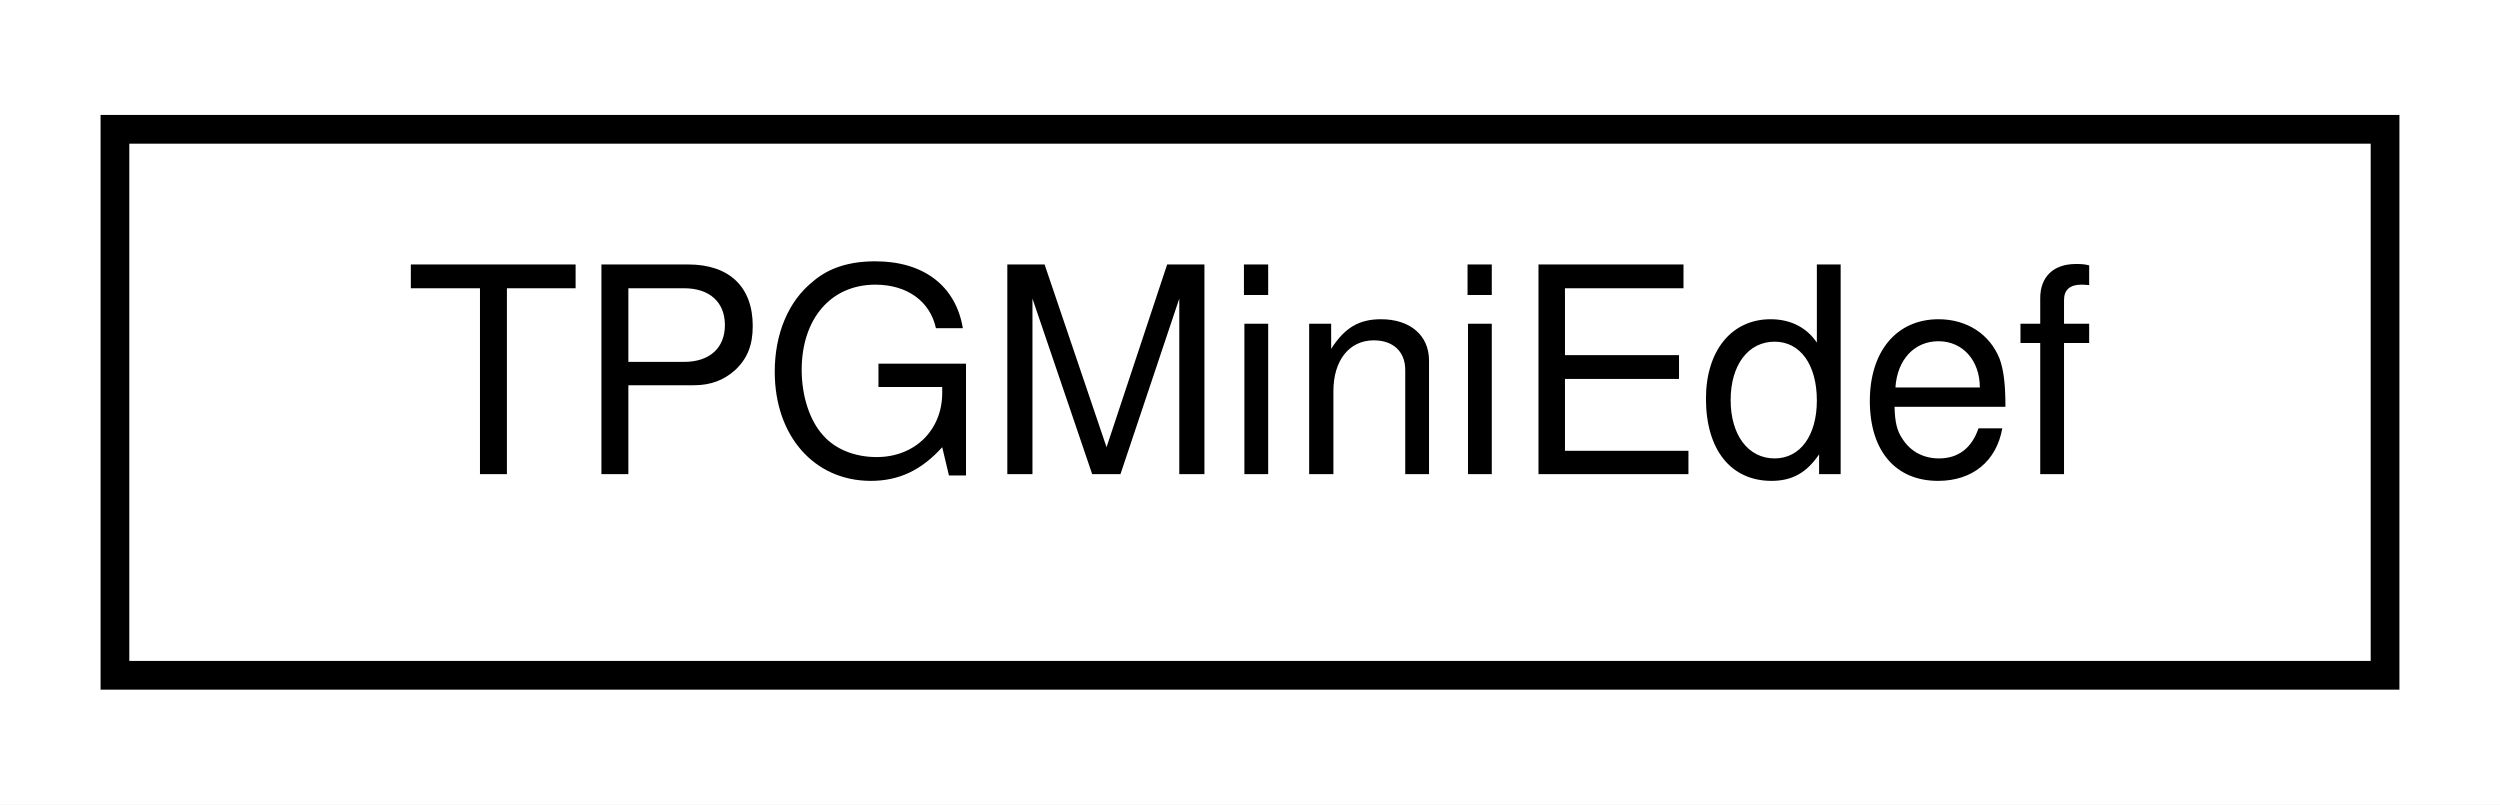
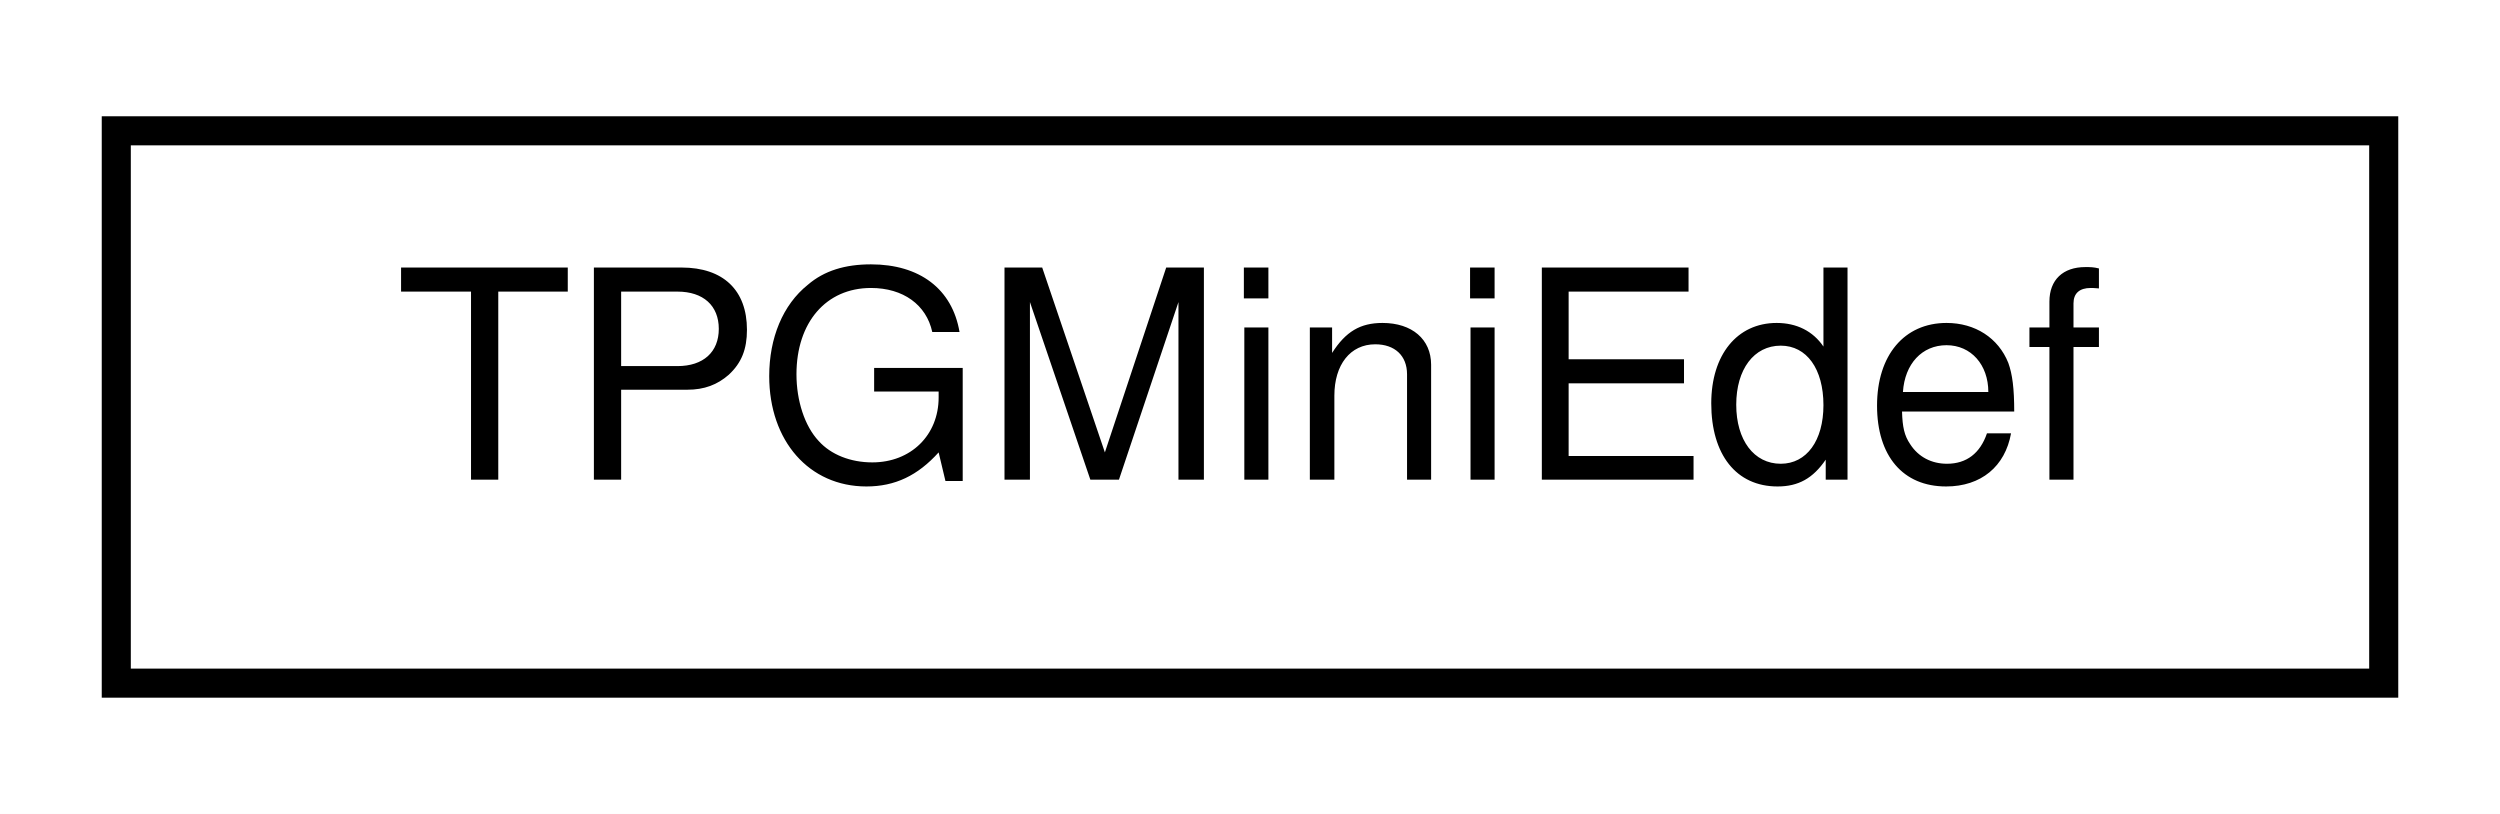
- <svg xmlns="http://www.w3.org/2000/svg" xmlns:xlink="http://www.w3.org/1999/xlink" width="87pt" height="28pt" viewBox="0.00 0.00 87.00 28.00">
+ <svg xmlns="http://www.w3.org/2000/svg" xmlns:xlink="http://www.w3.org/1999/xlink" width="86pt" height="28pt" viewBox="0.00 0.00 86.00 28.00">
  <g id="graph0" class="graph" transform="scale(1 1) rotate(0) translate(4 24)">
-     <polygon fill="white" stroke="transparent" points="-4,4 -4,-24 83,-24 83,4 -4,4" />
+     <polygon fill="#ffffff" stroke="transparent" points="-4,4 -4,-24 82,-24 82,4 -4,4" />
    <g id="node1" class="node">
      <g id="a_node1">
-         <a xlink:href="classTPGMiniEdef.html" target="_top" xlink:title=" ">
-           <polygon fill="white" stroke="black" points="0,-0.5 0,-19.5 79,-19.5 79,-0.5 0,-0.5" />
-           <text text-anchor="middle" x="39.5" y="-7.5" font-family="Helvetica,sans-Serif" font-size="10.00">TPGMiniEdef</text>
+         <a xlink:href="classTPGMiniEdef.html" target="_top" xlink:title="TPGMiniEdef">
+           <polygon fill="#ffffff" stroke="#000000" points="0,-.5 0,-19.5 78,-19.5 78,-.5 0,-.5" />
+           <text text-anchor="middle" x="39" y="-7.5" font-family="Helvetica,sans-Serif" font-size="10.00" fill="#000000">TPGMiniEdef</text>
        </a>
      </g>
    </g>
  </g>
</svg>
